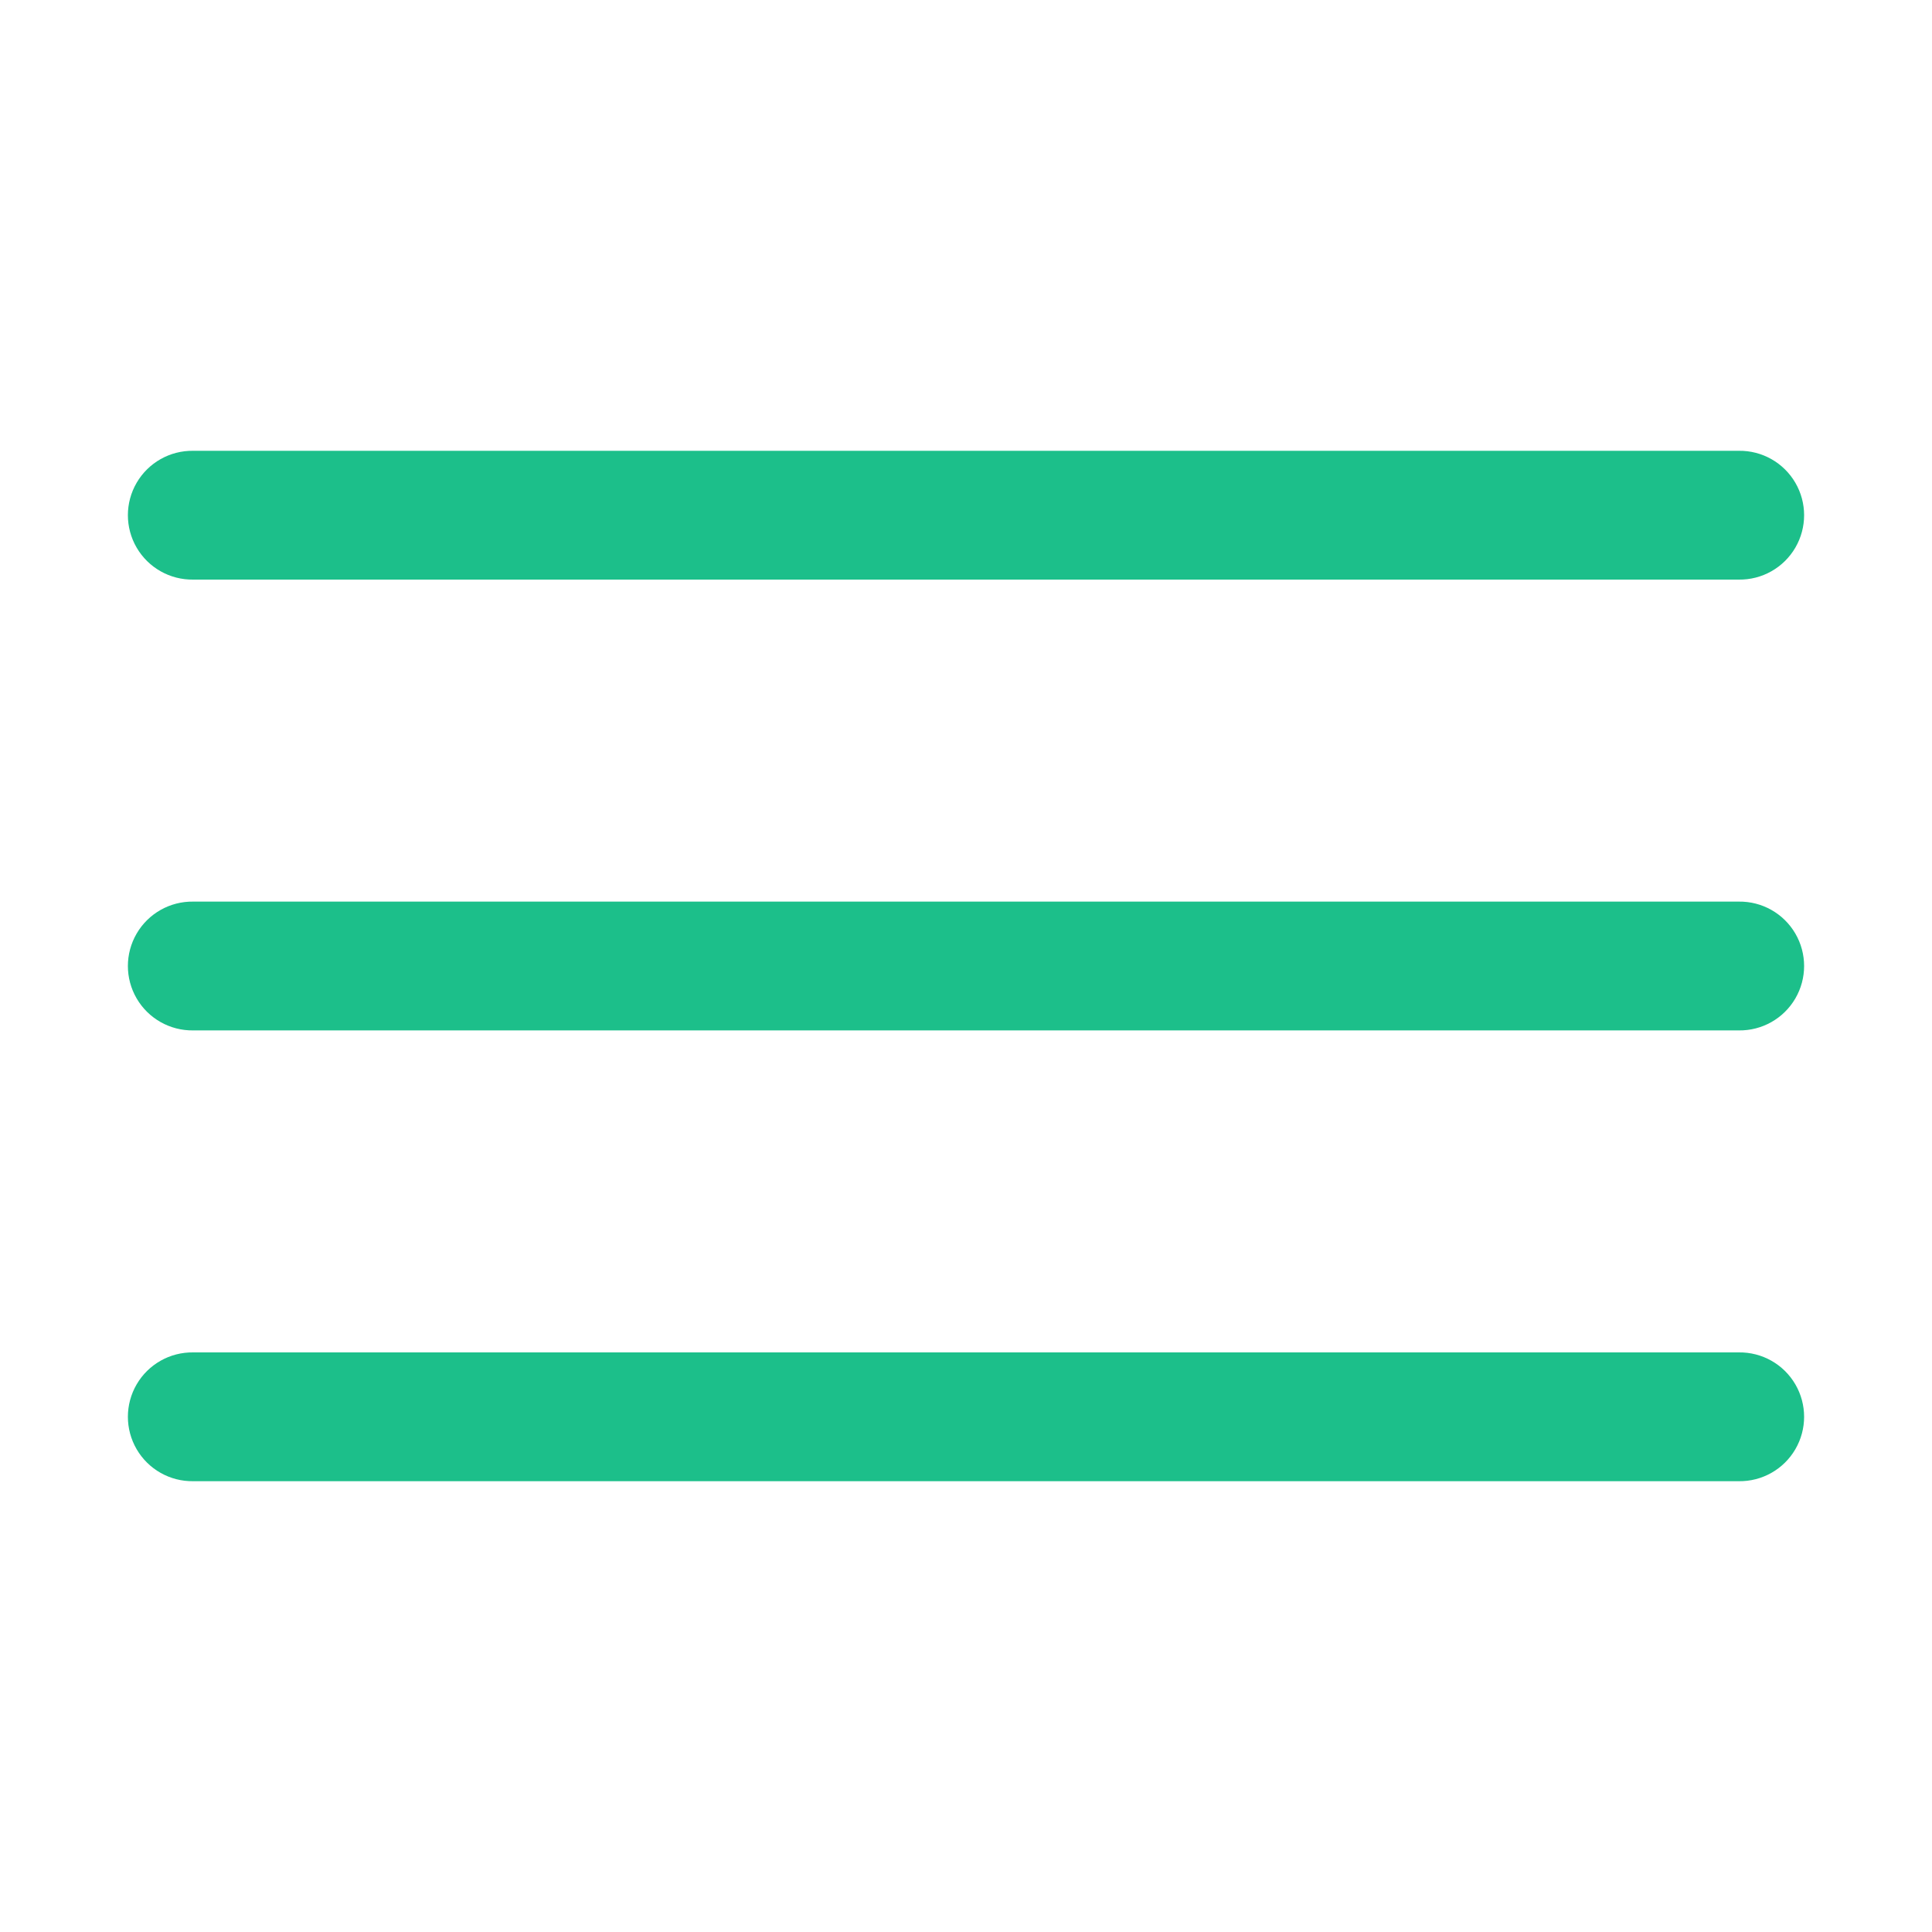
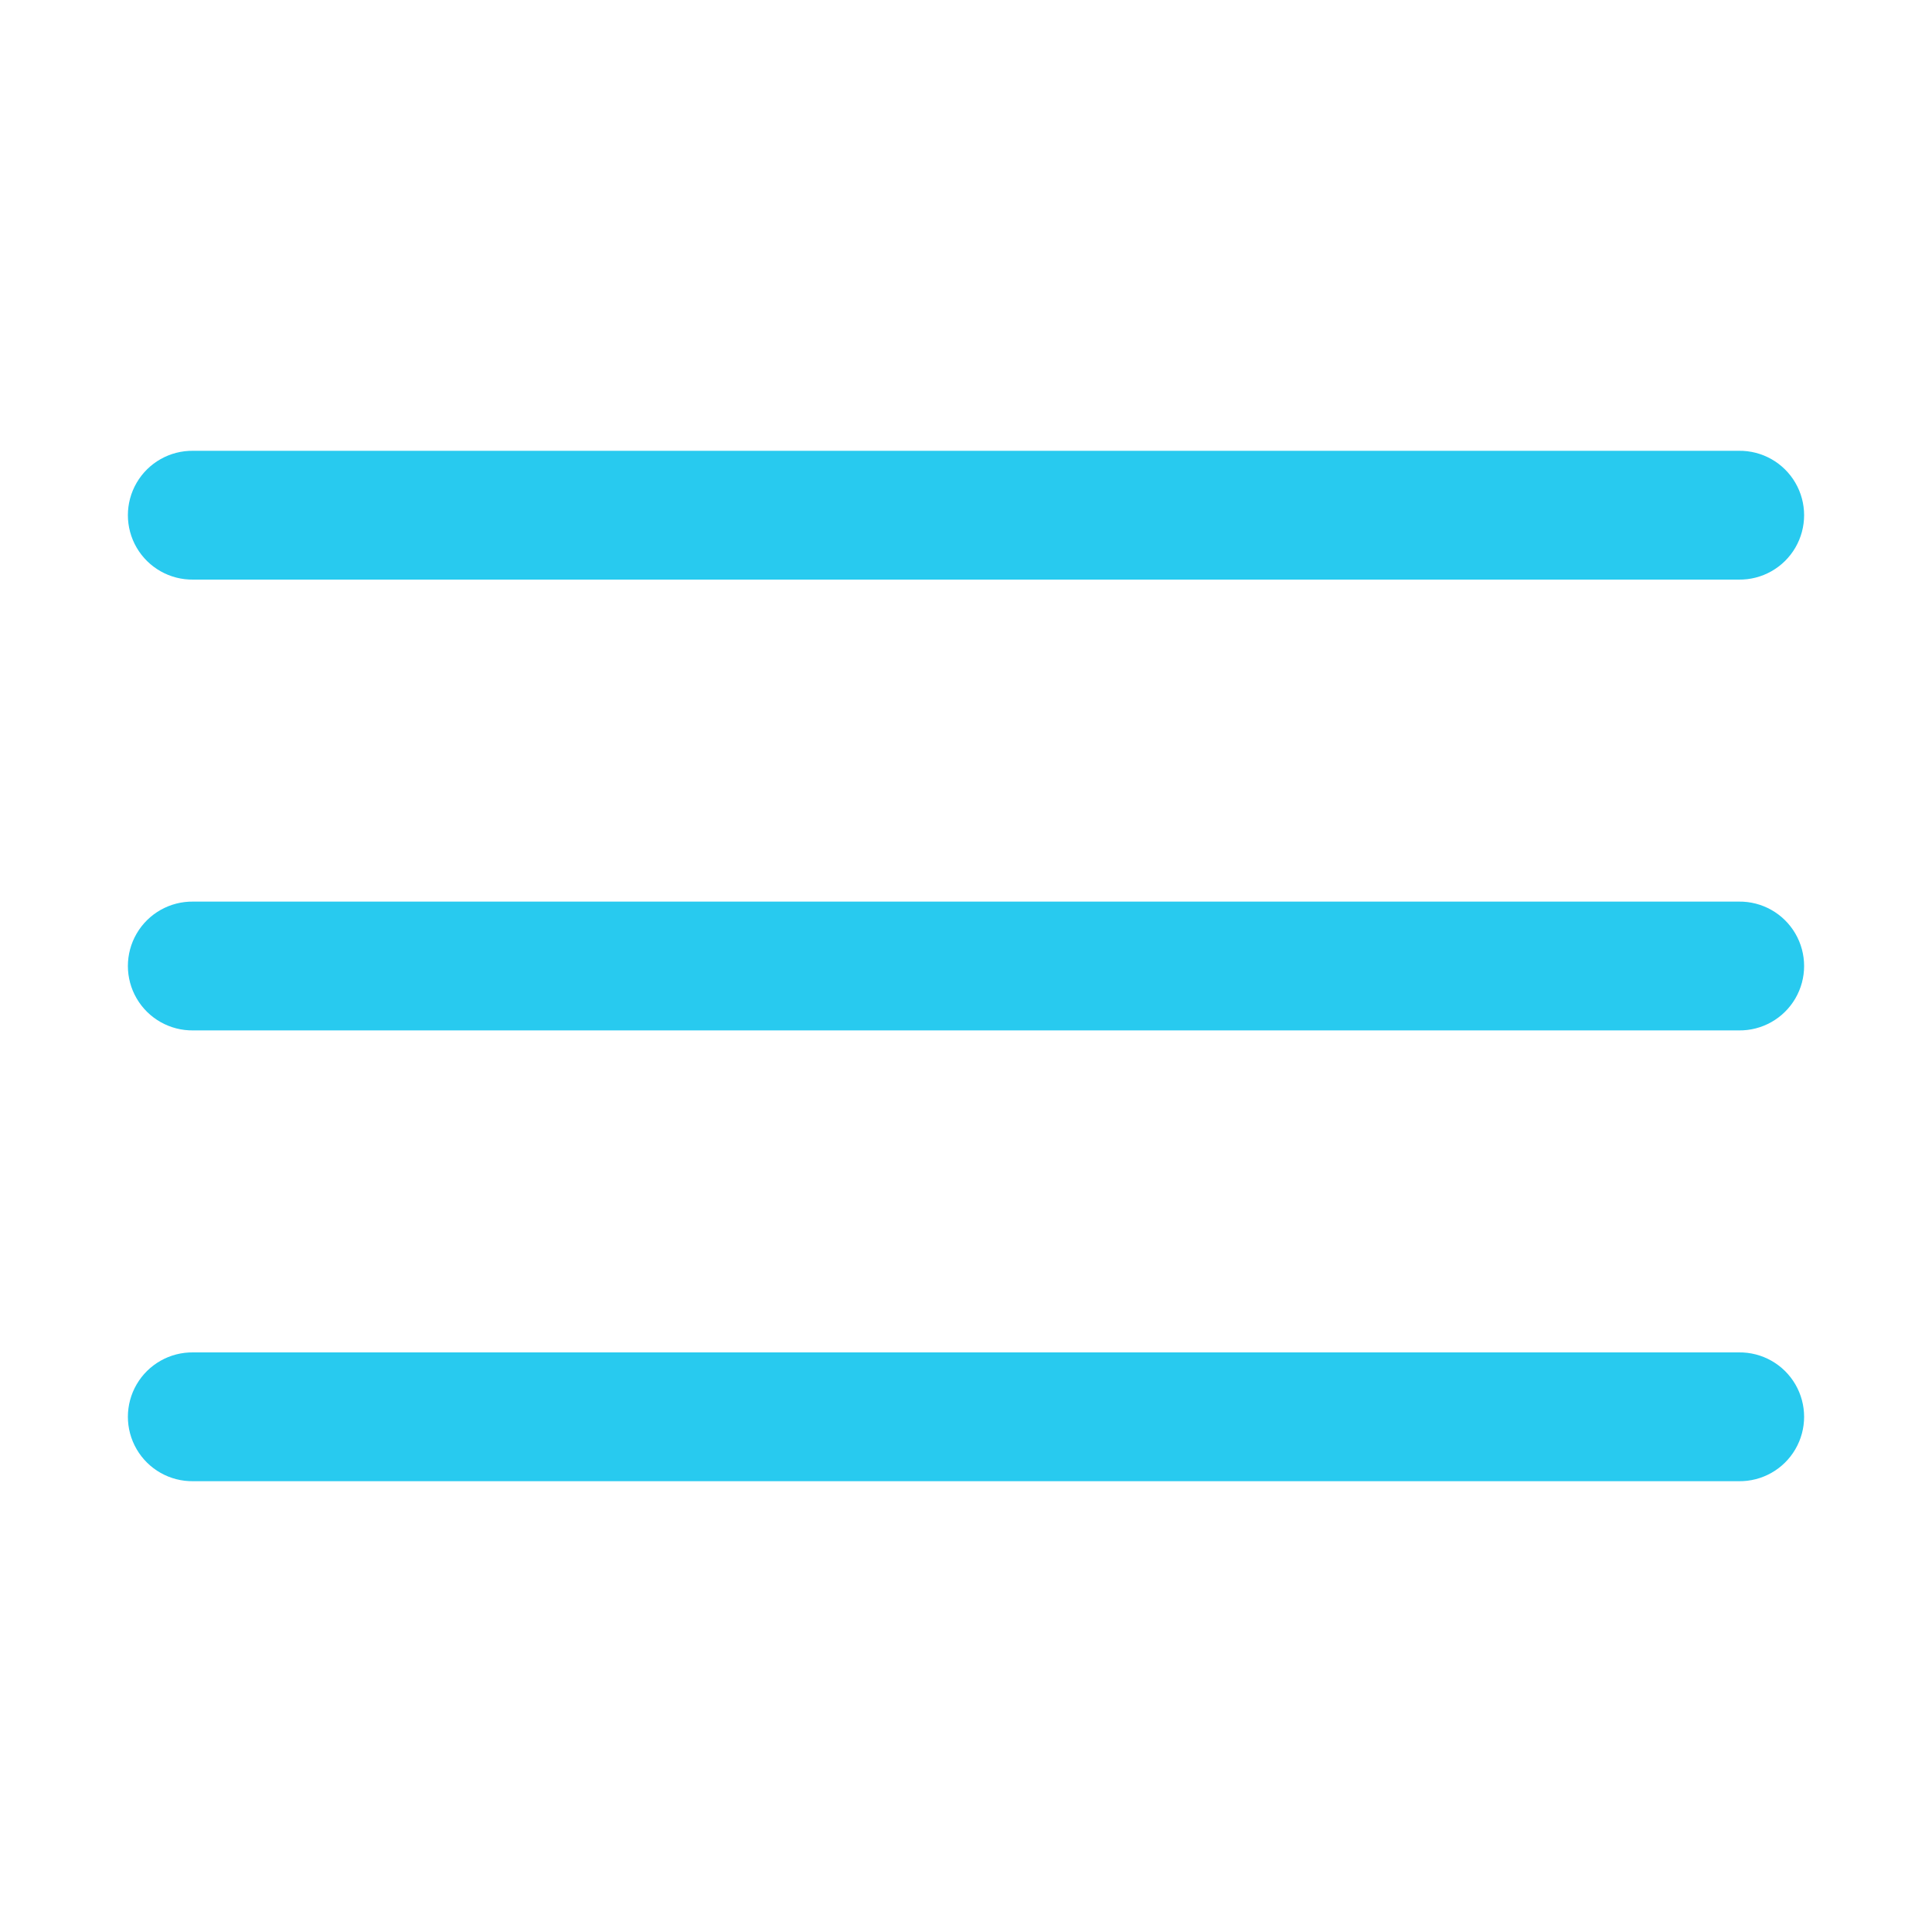
<svg xmlns="http://www.w3.org/2000/svg" version="1.1" viewBox="0 0 172 172" width="50px" height="50px">
  <g transform="">
    <g fill="none" fill-rule="nonzero" stroke="none" stroke-width="1" stroke-linecap="butt" stroke-linejoin="miter" stroke-miterlimit="10" stroke-dasharray="" stroke-dashoffset="0" font-family="none" font-weight="none" font-size="none" text-anchor="none" style="mix-blend-mode: normal">
      <path d="M0,172v-172h172v172z" fill="none" />
-       <g fill="#1cbf8a">
+       <g fill="#28caef">
        <path d="M17.2,40.133c-2.068,-0.029 -3.991,1.057 -5.033,2.843c-1.042,1.786 -1.042,3.995 0,5.781c1.042,1.786 2.966,2.872 5.033,2.843h137.6c2.068,0.029 3.991,-1.057 5.033,-2.843c1.042,-1.786 1.042,-3.995 0,-5.781c-1.042,-1.786 -2.966,-2.872 -5.033,-2.843zM17.2,80.267c-2.068,-0.029 -3.991,1.057 -5.033,2.843c-1.042,1.786 -1.042,3.995 0,5.781c1.042,1.786 2.966,2.872 5.033,2.843h137.6c2.068,0.029 3.991,-1.057 5.033,-2.843c1.042,-1.786 1.042,-3.995 0,-5.781c-1.042,-1.786 -2.966,-2.872 -5.033,-2.843zM17.2,120.4c-2.068,-0.029 -3.991,1.057 -5.033,2.843c-1.042,1.786 -1.042,3.995 0,5.781c1.042,1.786 2.966,2.872 5.033,2.843h137.6c2.068,0.029 3.991,-1.057 5.033,-2.843c1.042,-1.786 1.042,-3.995 0,-5.781c-1.042,-1.786 -2.966,-2.872 -5.033,-2.843z" />
      </g>
      <path d="M86,172c-47.496,0 -86,-38.504 -86,-86v0c0,-47.496 38.504,-86 86,-86v0c47.496,0 86,38.504 86,86v0c0,47.496 -38.504,86 -86,86z" fill="none" />
      <path d="M86,168.56c-45.597,0 -82.56,-36.963 -82.56,-82.56v0c0,-45.597 36.963,-82.56 82.56,-82.56v0c45.597,0 82.56,36.963 82.56,82.56v0c0,45.597 -36.963,82.56 -82.56,82.56z" fill="none" />
      <path d="M0,172v-172h172v172z" fill="none" />
      <path d="M3.44,168.56v-165.12h165.12v165.12z" fill="none" />
    </g>
  </g>
</svg>
